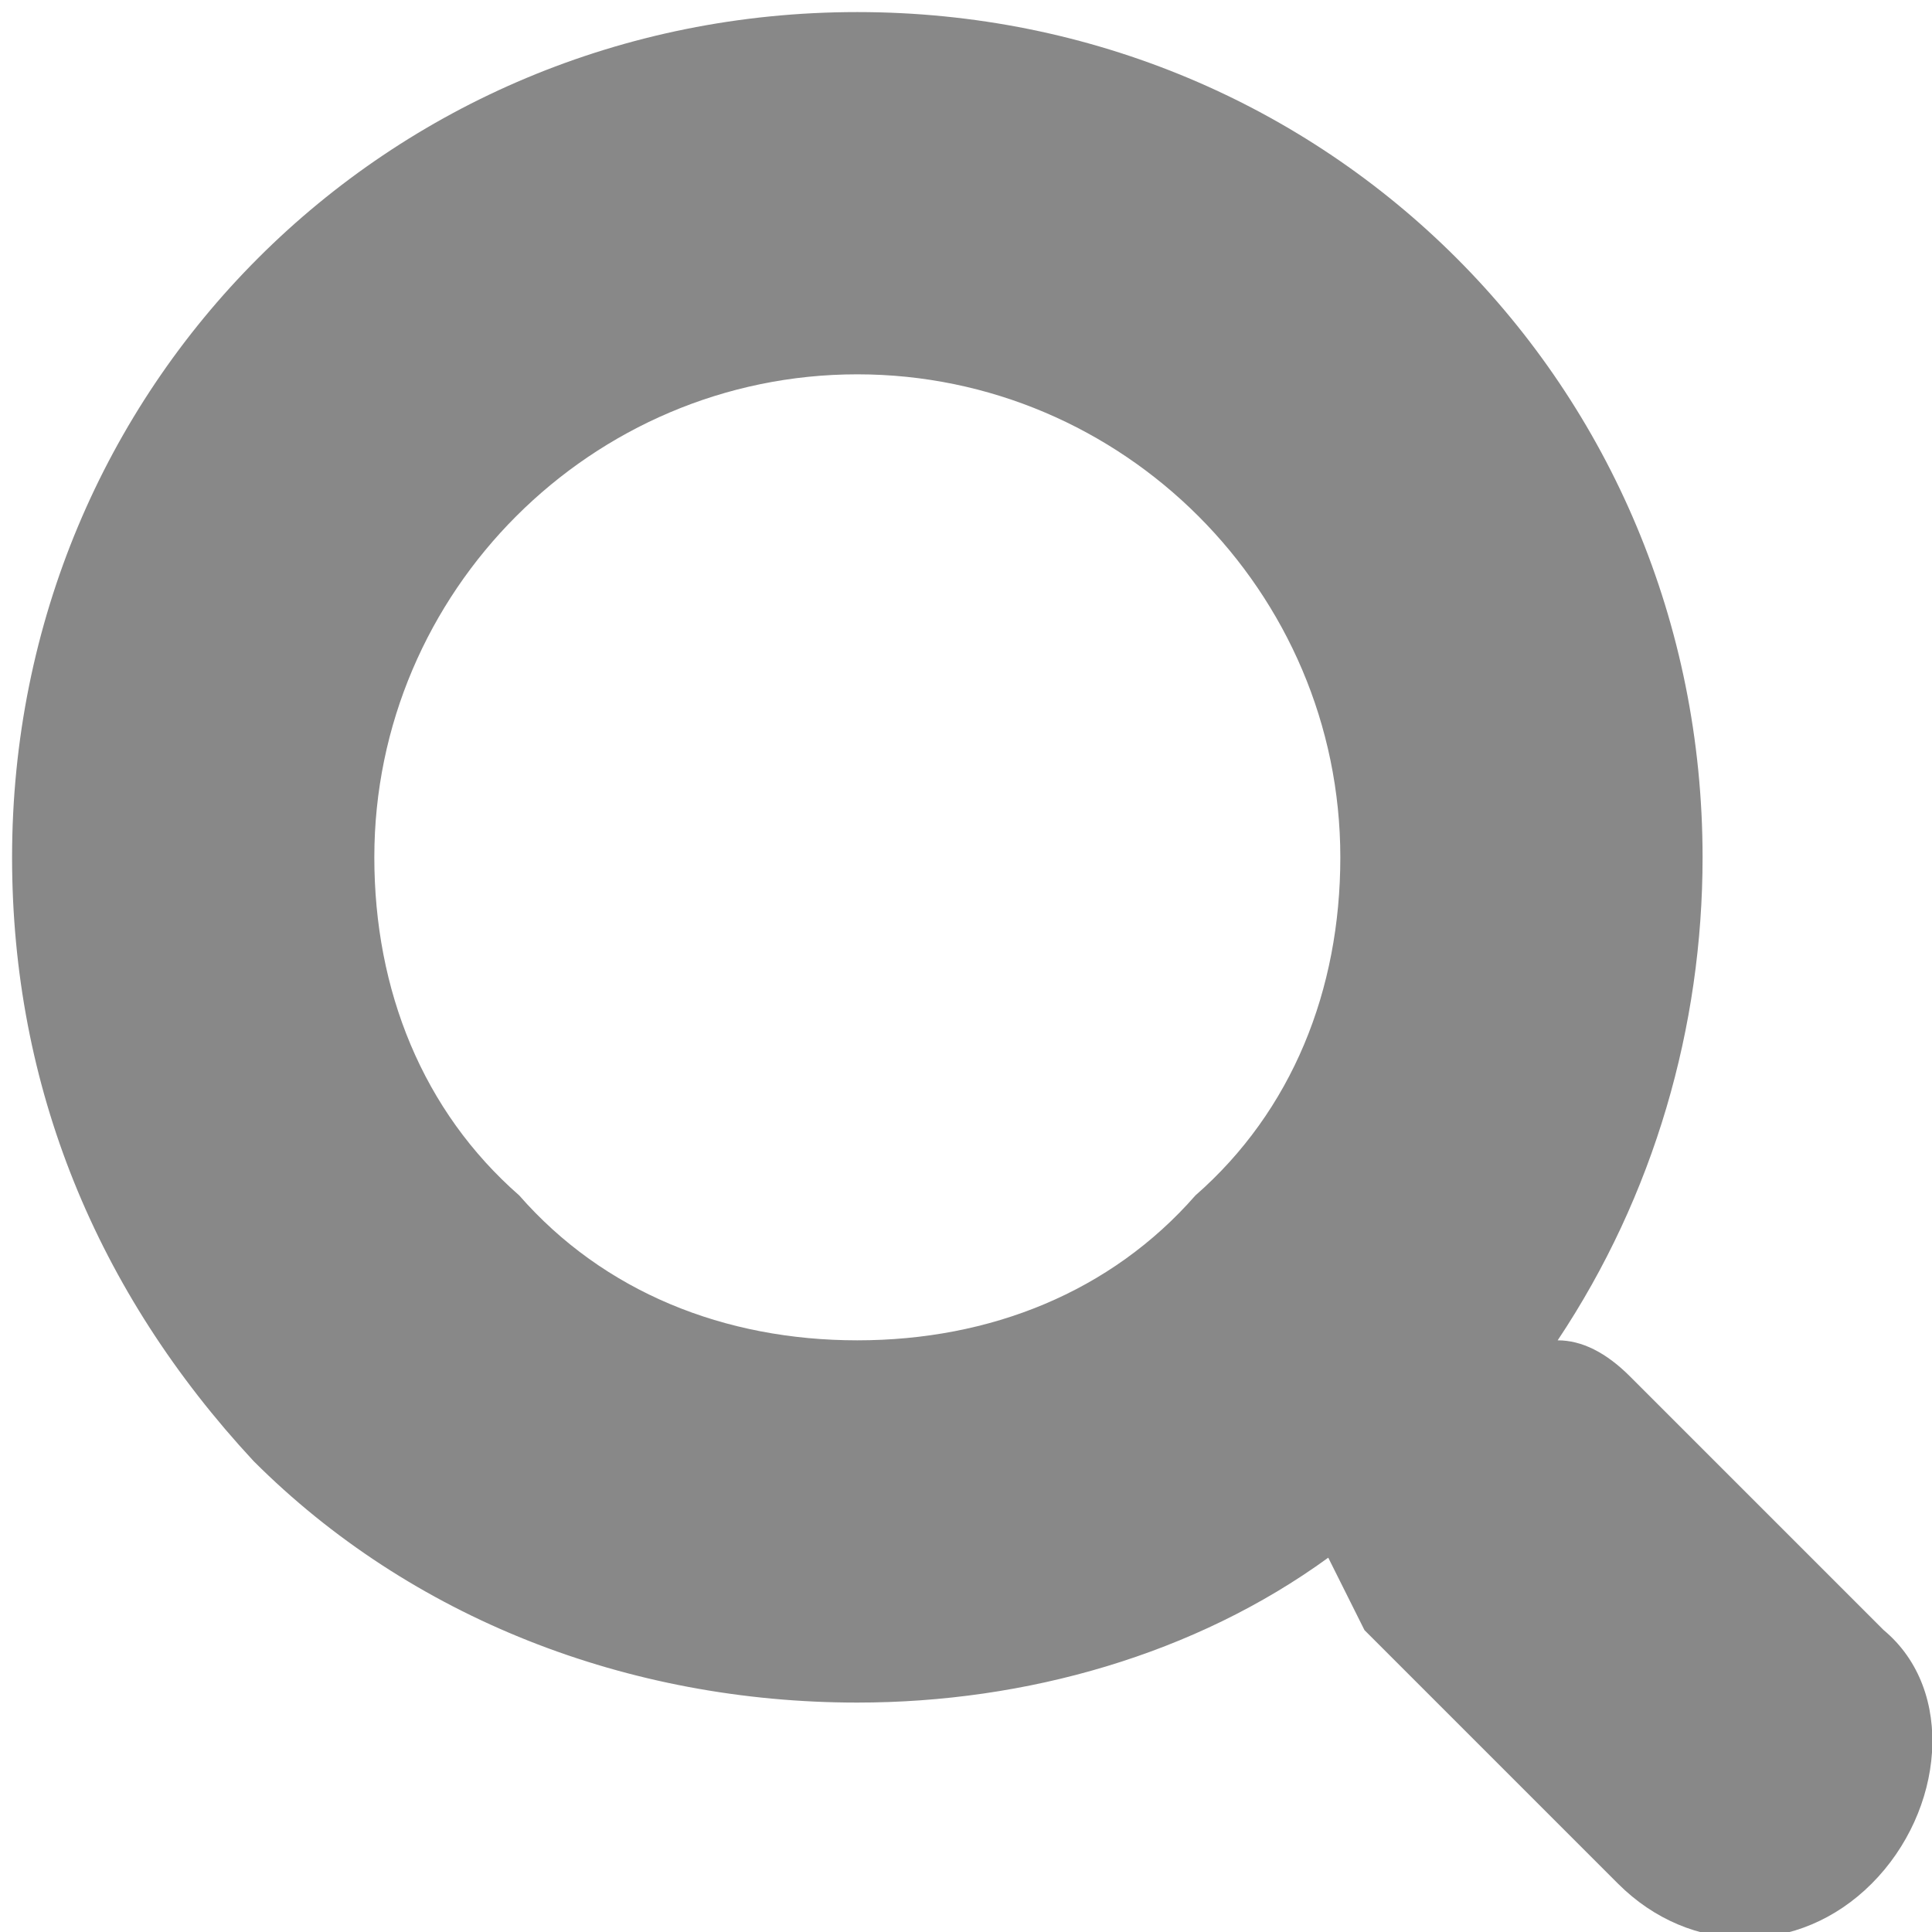
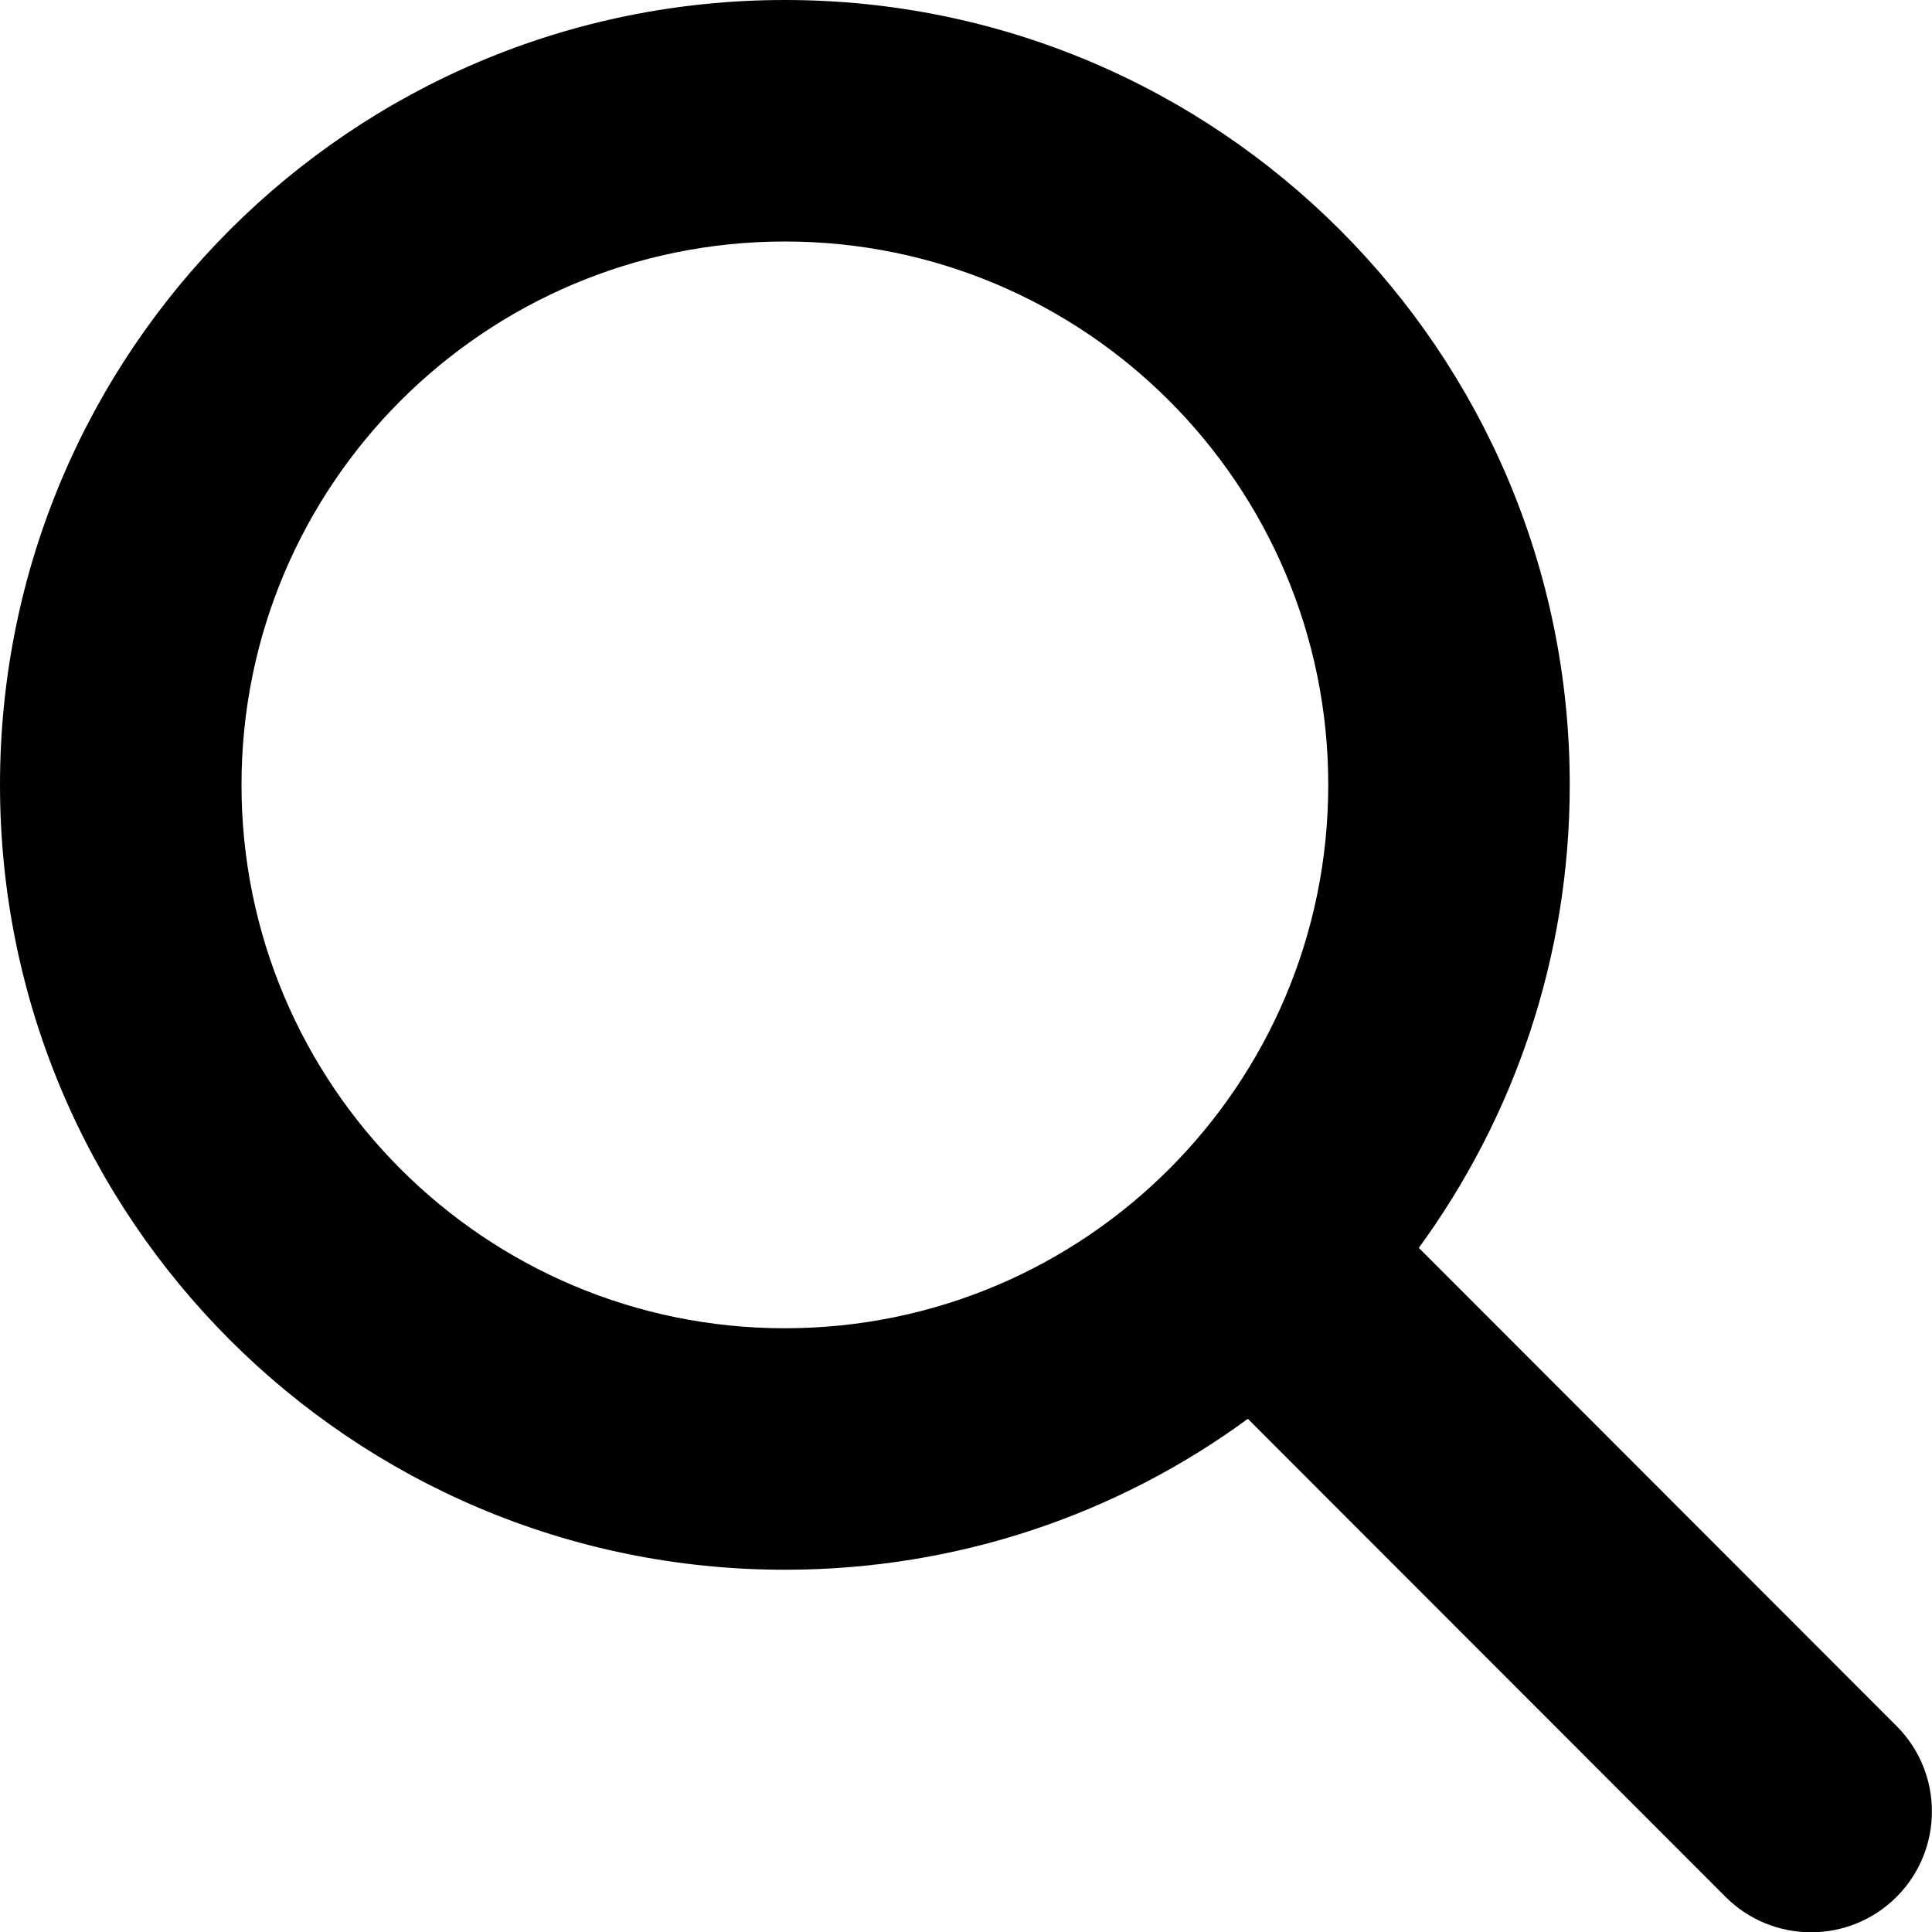
- <svg xmlns="http://www.w3.org/2000/svg" width="16" height="16" viewBox="-0.1 -0.1 16 16" preserveAspectRatio="xMinYMid meet" overflow="visible">
-   <path d="M15.5 13.4l-2.1-2.1c-.2-.2-.4-.3-.6-.3.8-1.2 1.2-2.6 1.2-4 0-3.9-3.1-7-7-7S0 3.1 0 7c0 1.9.7 3.6 2 5 1.3 1.3 3.1 2 5 2 1.4 0 2.8-.4 3.9-1.2l.3.6 2.1 2.1c.6.6 1.5.6 2.1 0s.7-1.6.1-2.1zM7 11v1.5V11c-1.1 0-2.1-.4-2.8-1.2C3.4 9.1 3 8.1 3 7c0-2.2 1.8-4 4-4s4 1.8 4 4c0 1.1-.4 2.1-1.2 2.8-.7.8-1.7 1.2-2.8 1.2z" fill="#888" />
+ <svg xmlns="http://www.w3.org/2000/svg" viewBox="0 0 512 512" preserveAspectRatio="xMinYMid meet">
+   <path d="M416 208c0 45.9-14.9 88.3-40 122.7L502.6 457.4c12.5 12.5 12.5 32.8 0 45.3s-32.8 12.5-45.3 0L330.7 376c-34.4 25.2-76.8 40-122.7 40C93.1 416 0 322.9 0 208S93.1 0 208 0S416 93.1 416 208zM208 352a144 144 0 1 0 0-288 144 144 0 1 0 0 288z" />
</svg>
